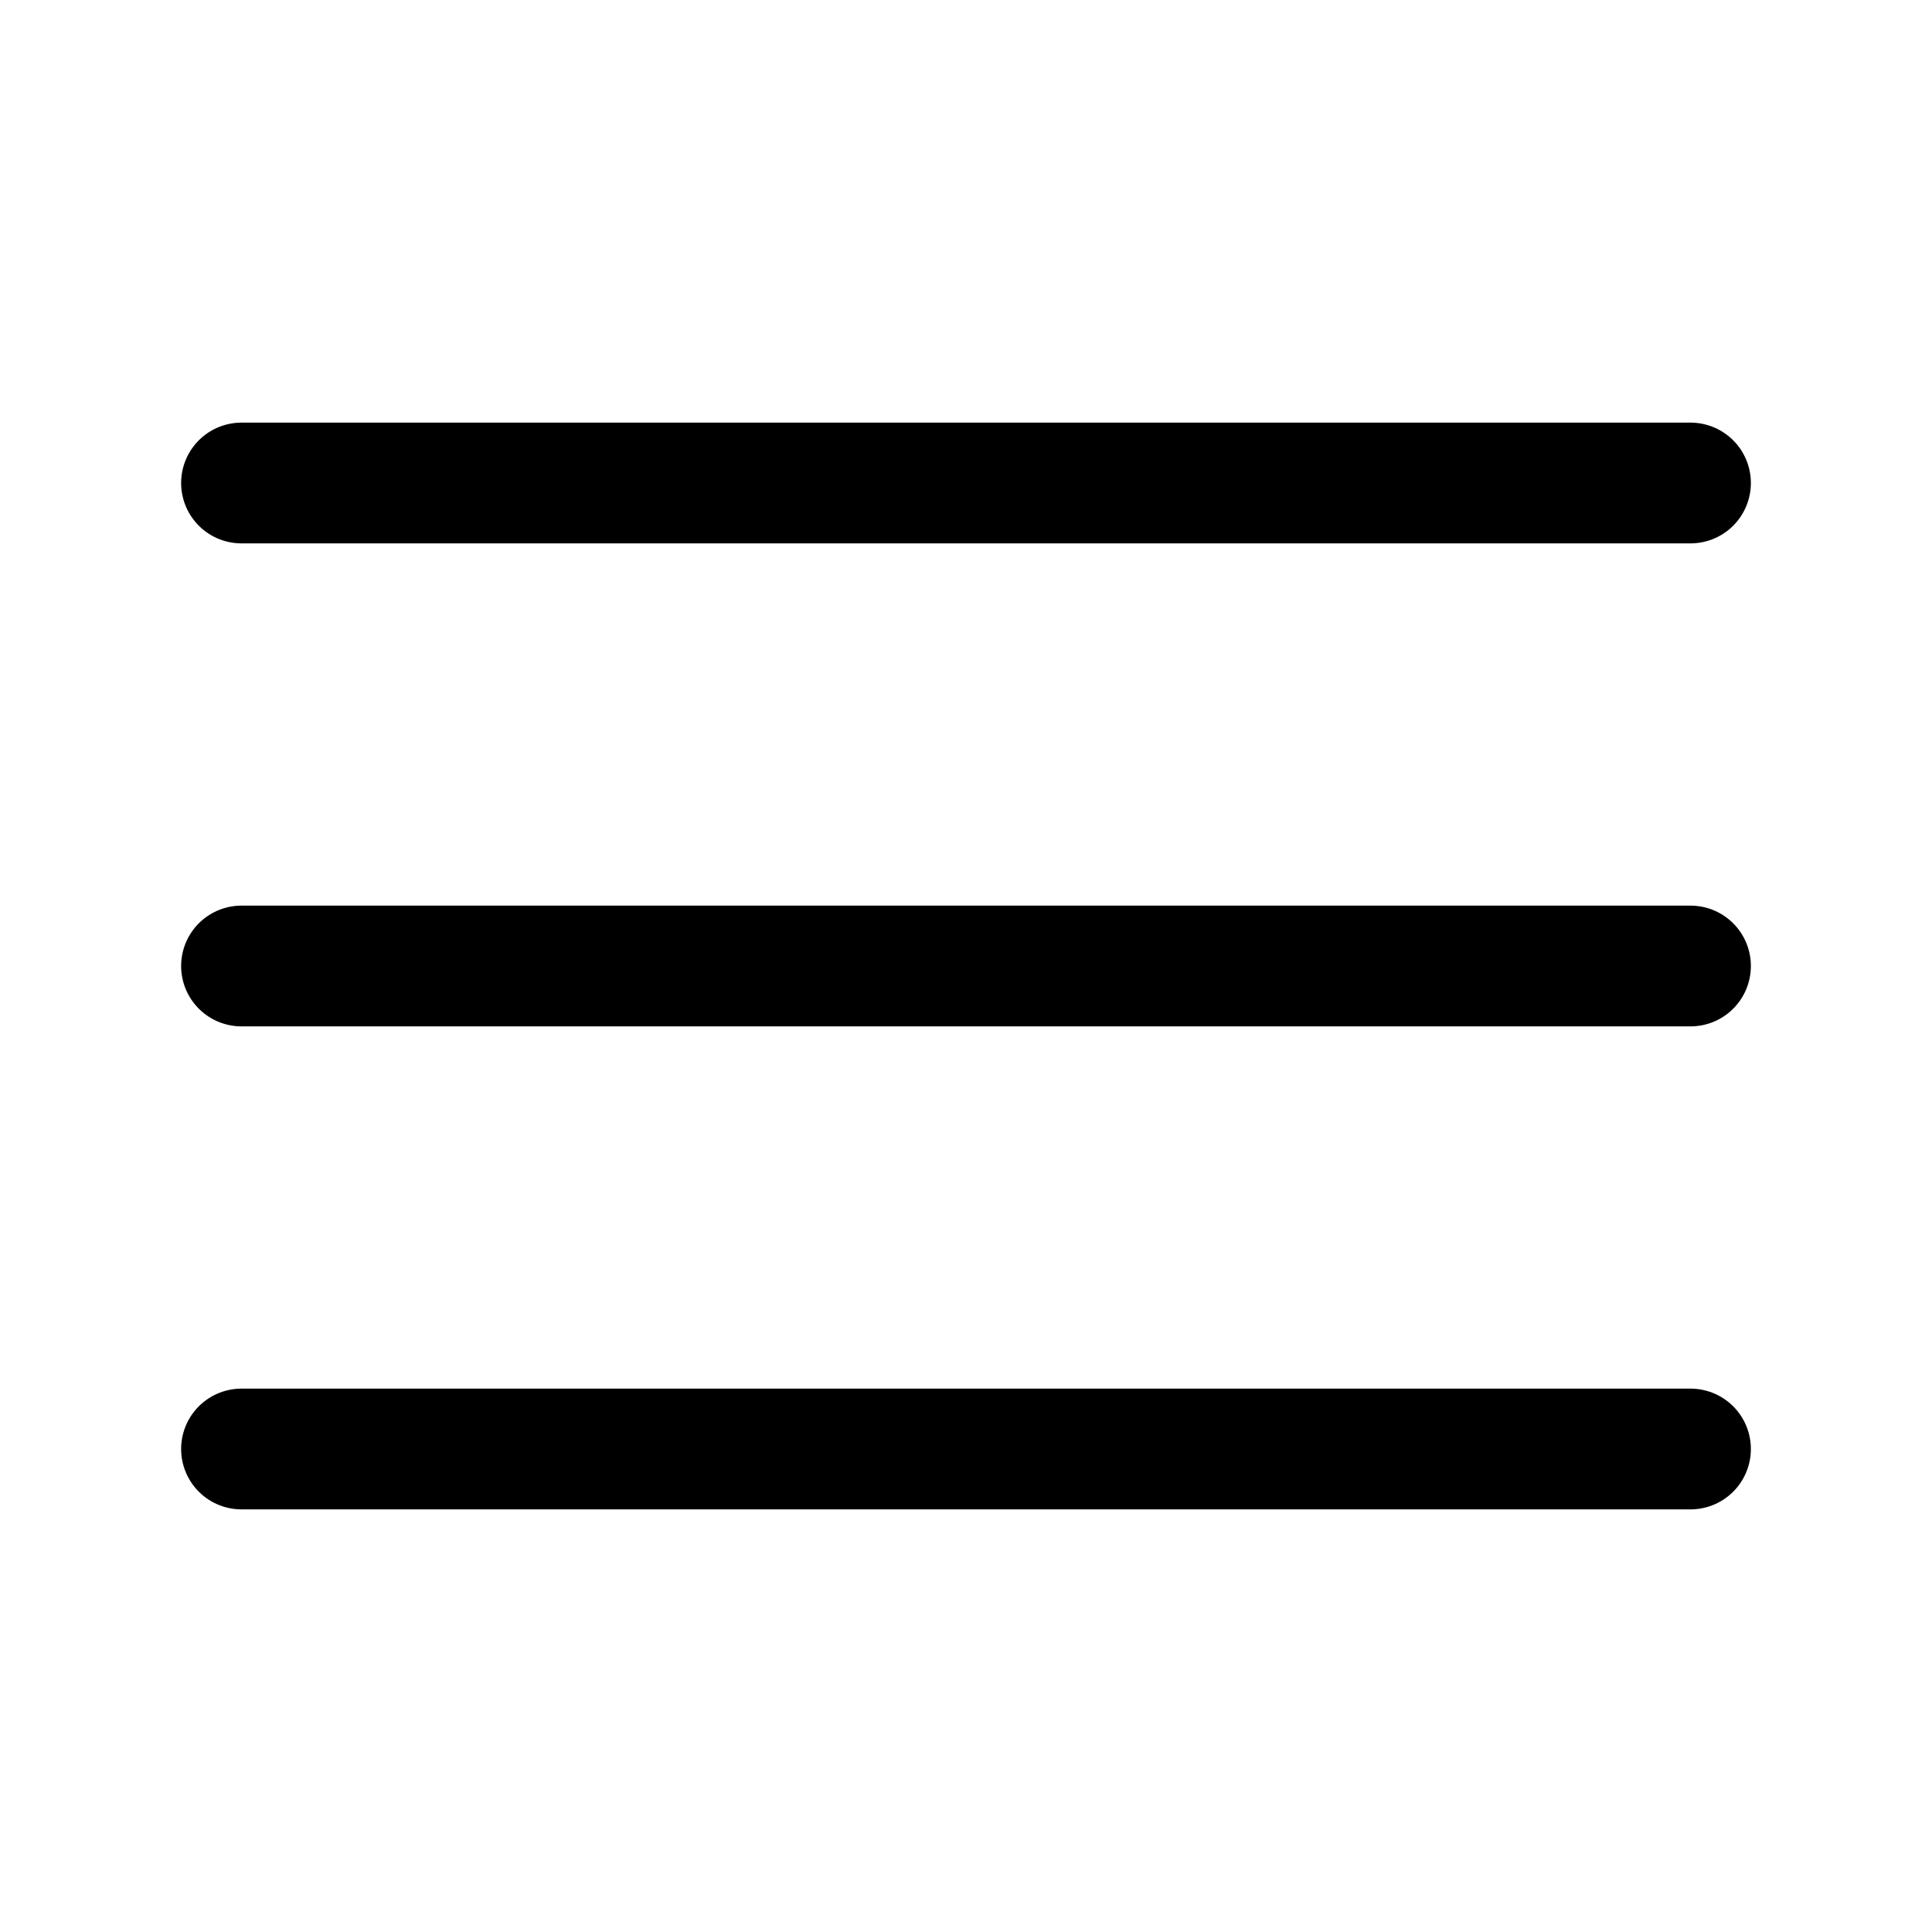
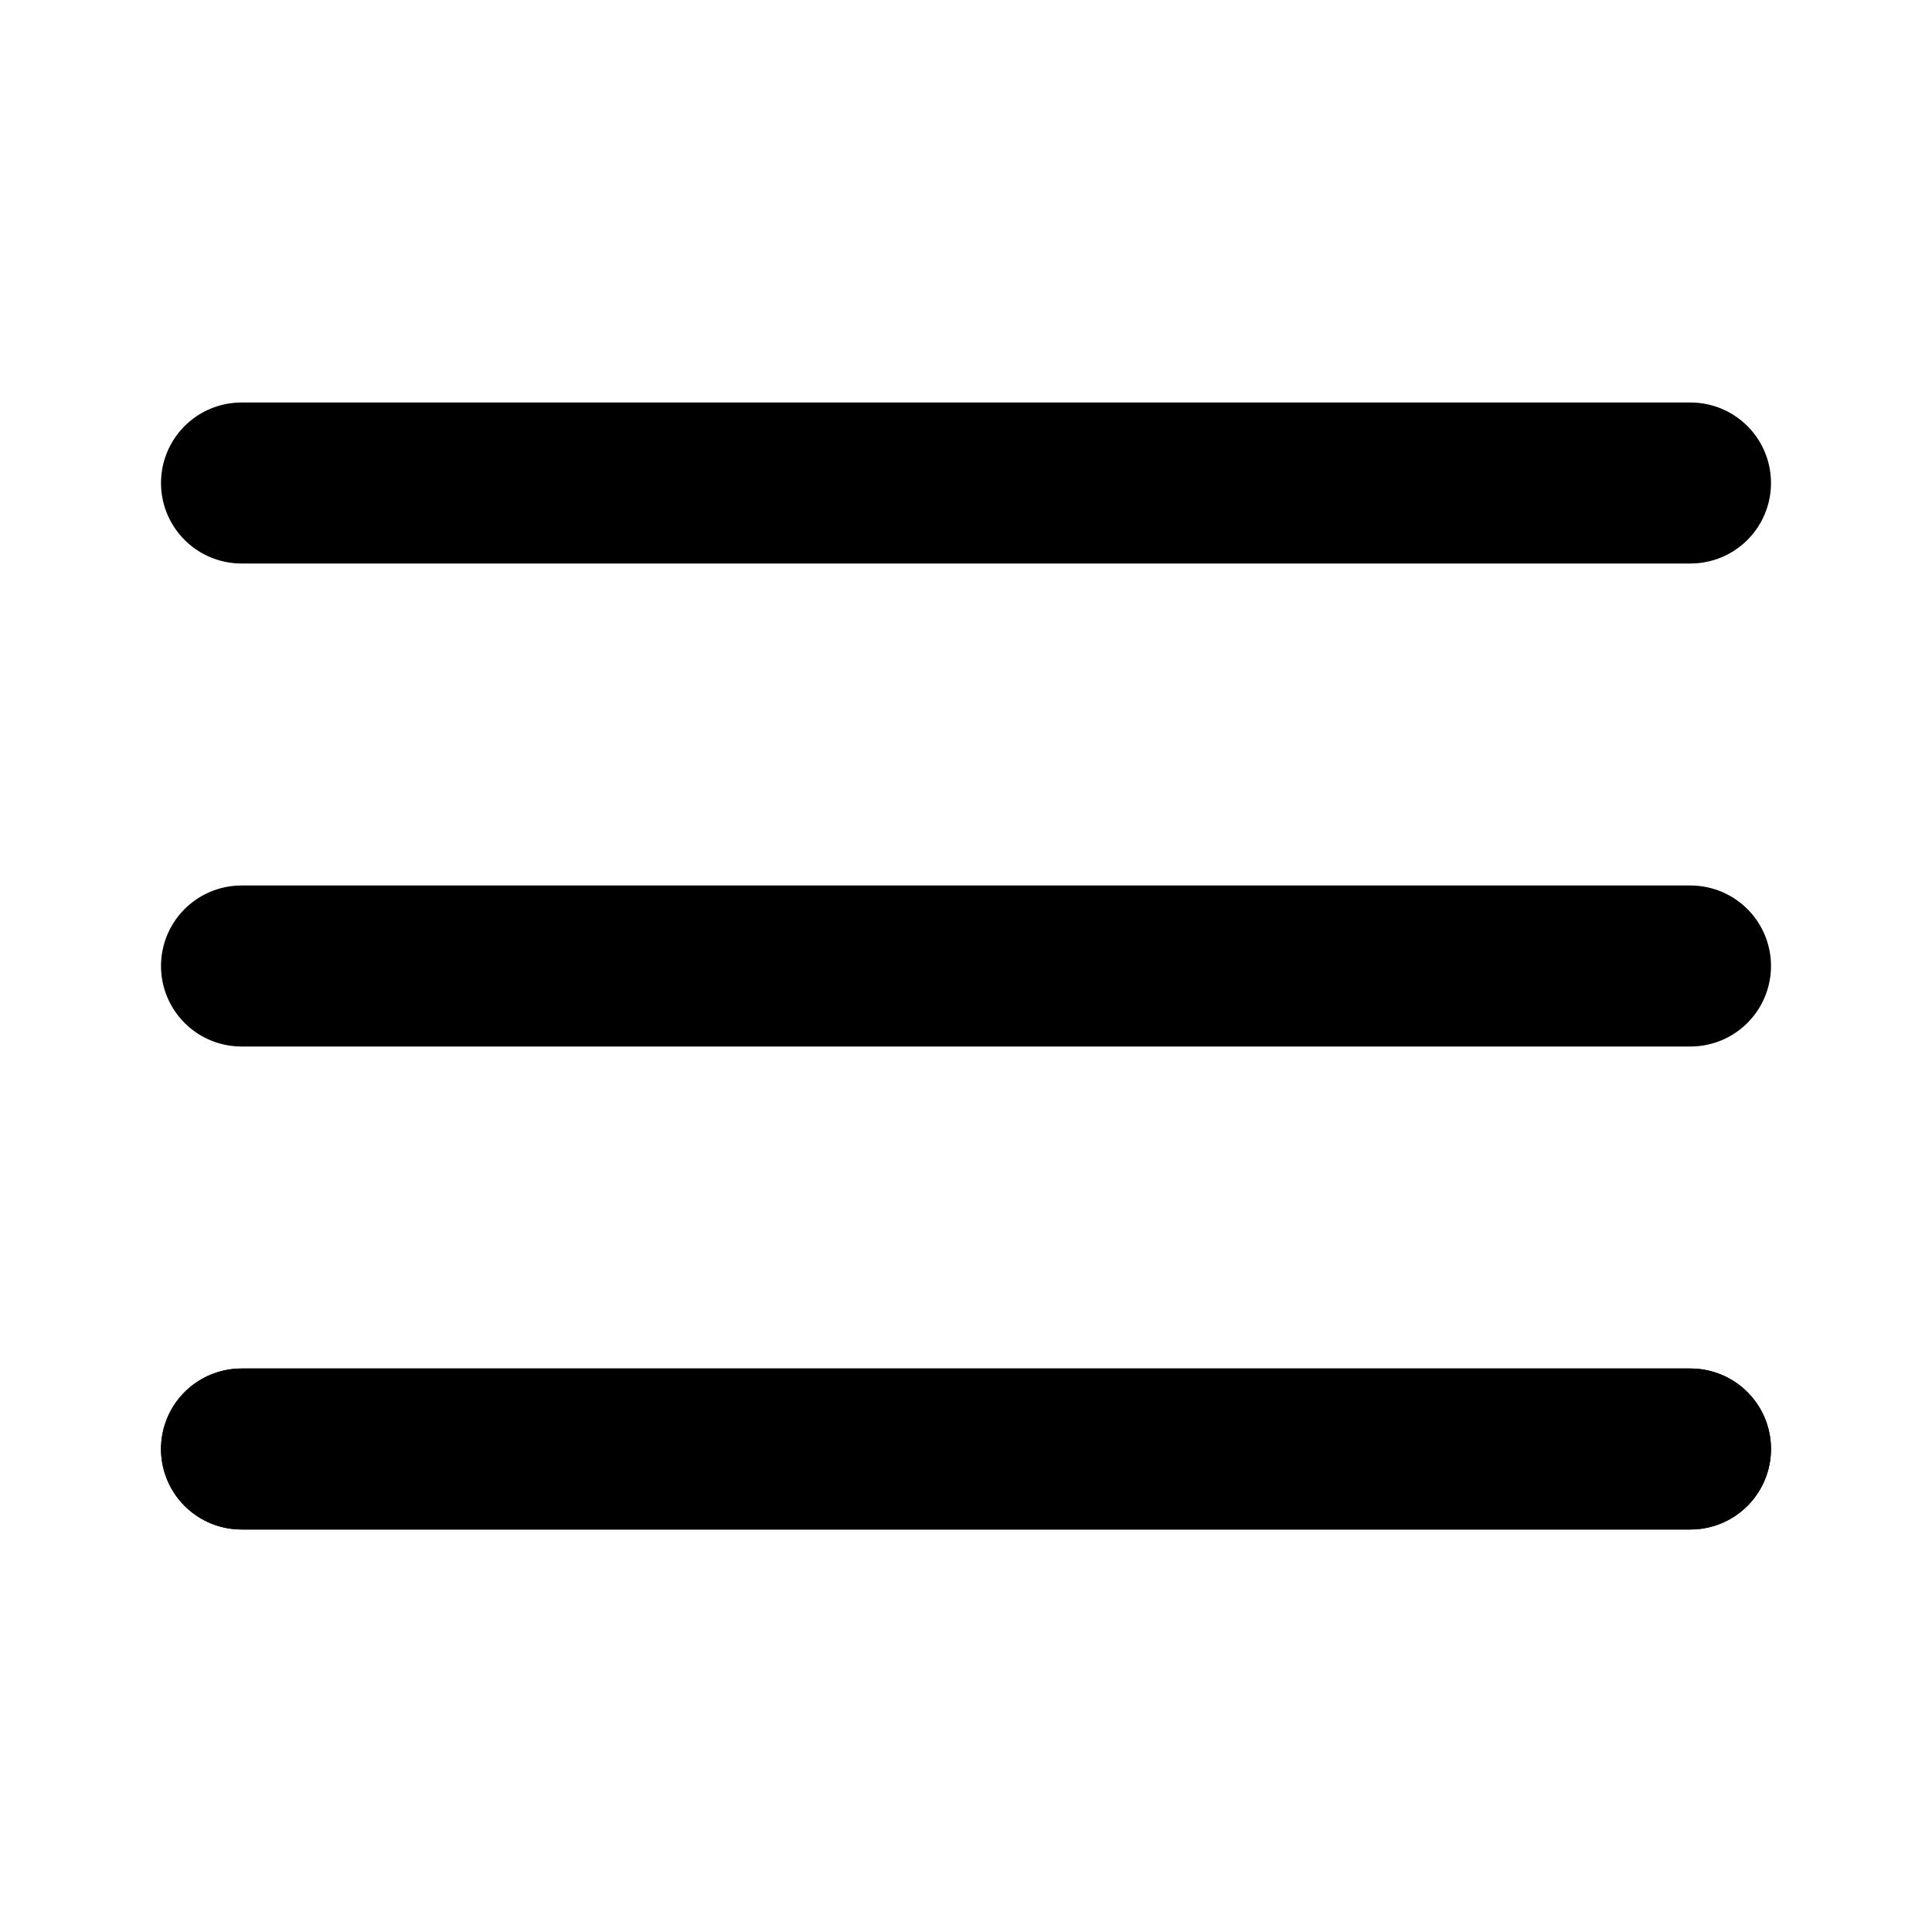
- <svg xmlns="http://www.w3.org/2000/svg" width="32" height="32" viewBox="0 0 32 32" fill="none">
-   <path d="M4 24H28" stroke="black" stroke-width="2" stroke-linecap="round" stroke-linejoin="round" />
-   <path d="M4 16H28" stroke="black" stroke-width="2" stroke-linecap="round" stroke-linejoin="round" />
-   <path d="M4 8H28" stroke="black" stroke-width="2" stroke-linecap="round" stroke-linejoin="round" />
+ <svg xmlns="http://www.w3.org/2000/svg" width="24" height="24" viewBox="0 0 24 24" fill="none">
+   <path d="M3 18H21" stroke="currentColor" stroke-width="2" stroke-linecap="round" stroke-linejoin="round" />
+   <path d="M3 18H21" stroke="currentColor" stroke-width="2" stroke-linecap="round" stroke-linejoin="round" />
+   <path d="M3 12H21" stroke="currentColor" stroke-width="2" stroke-linecap="round" stroke-linejoin="round" />
+   <path d="M3 6H21" stroke="currentColor" stroke-width="2" stroke-linecap="round" stroke-linejoin="round" />
</svg>
